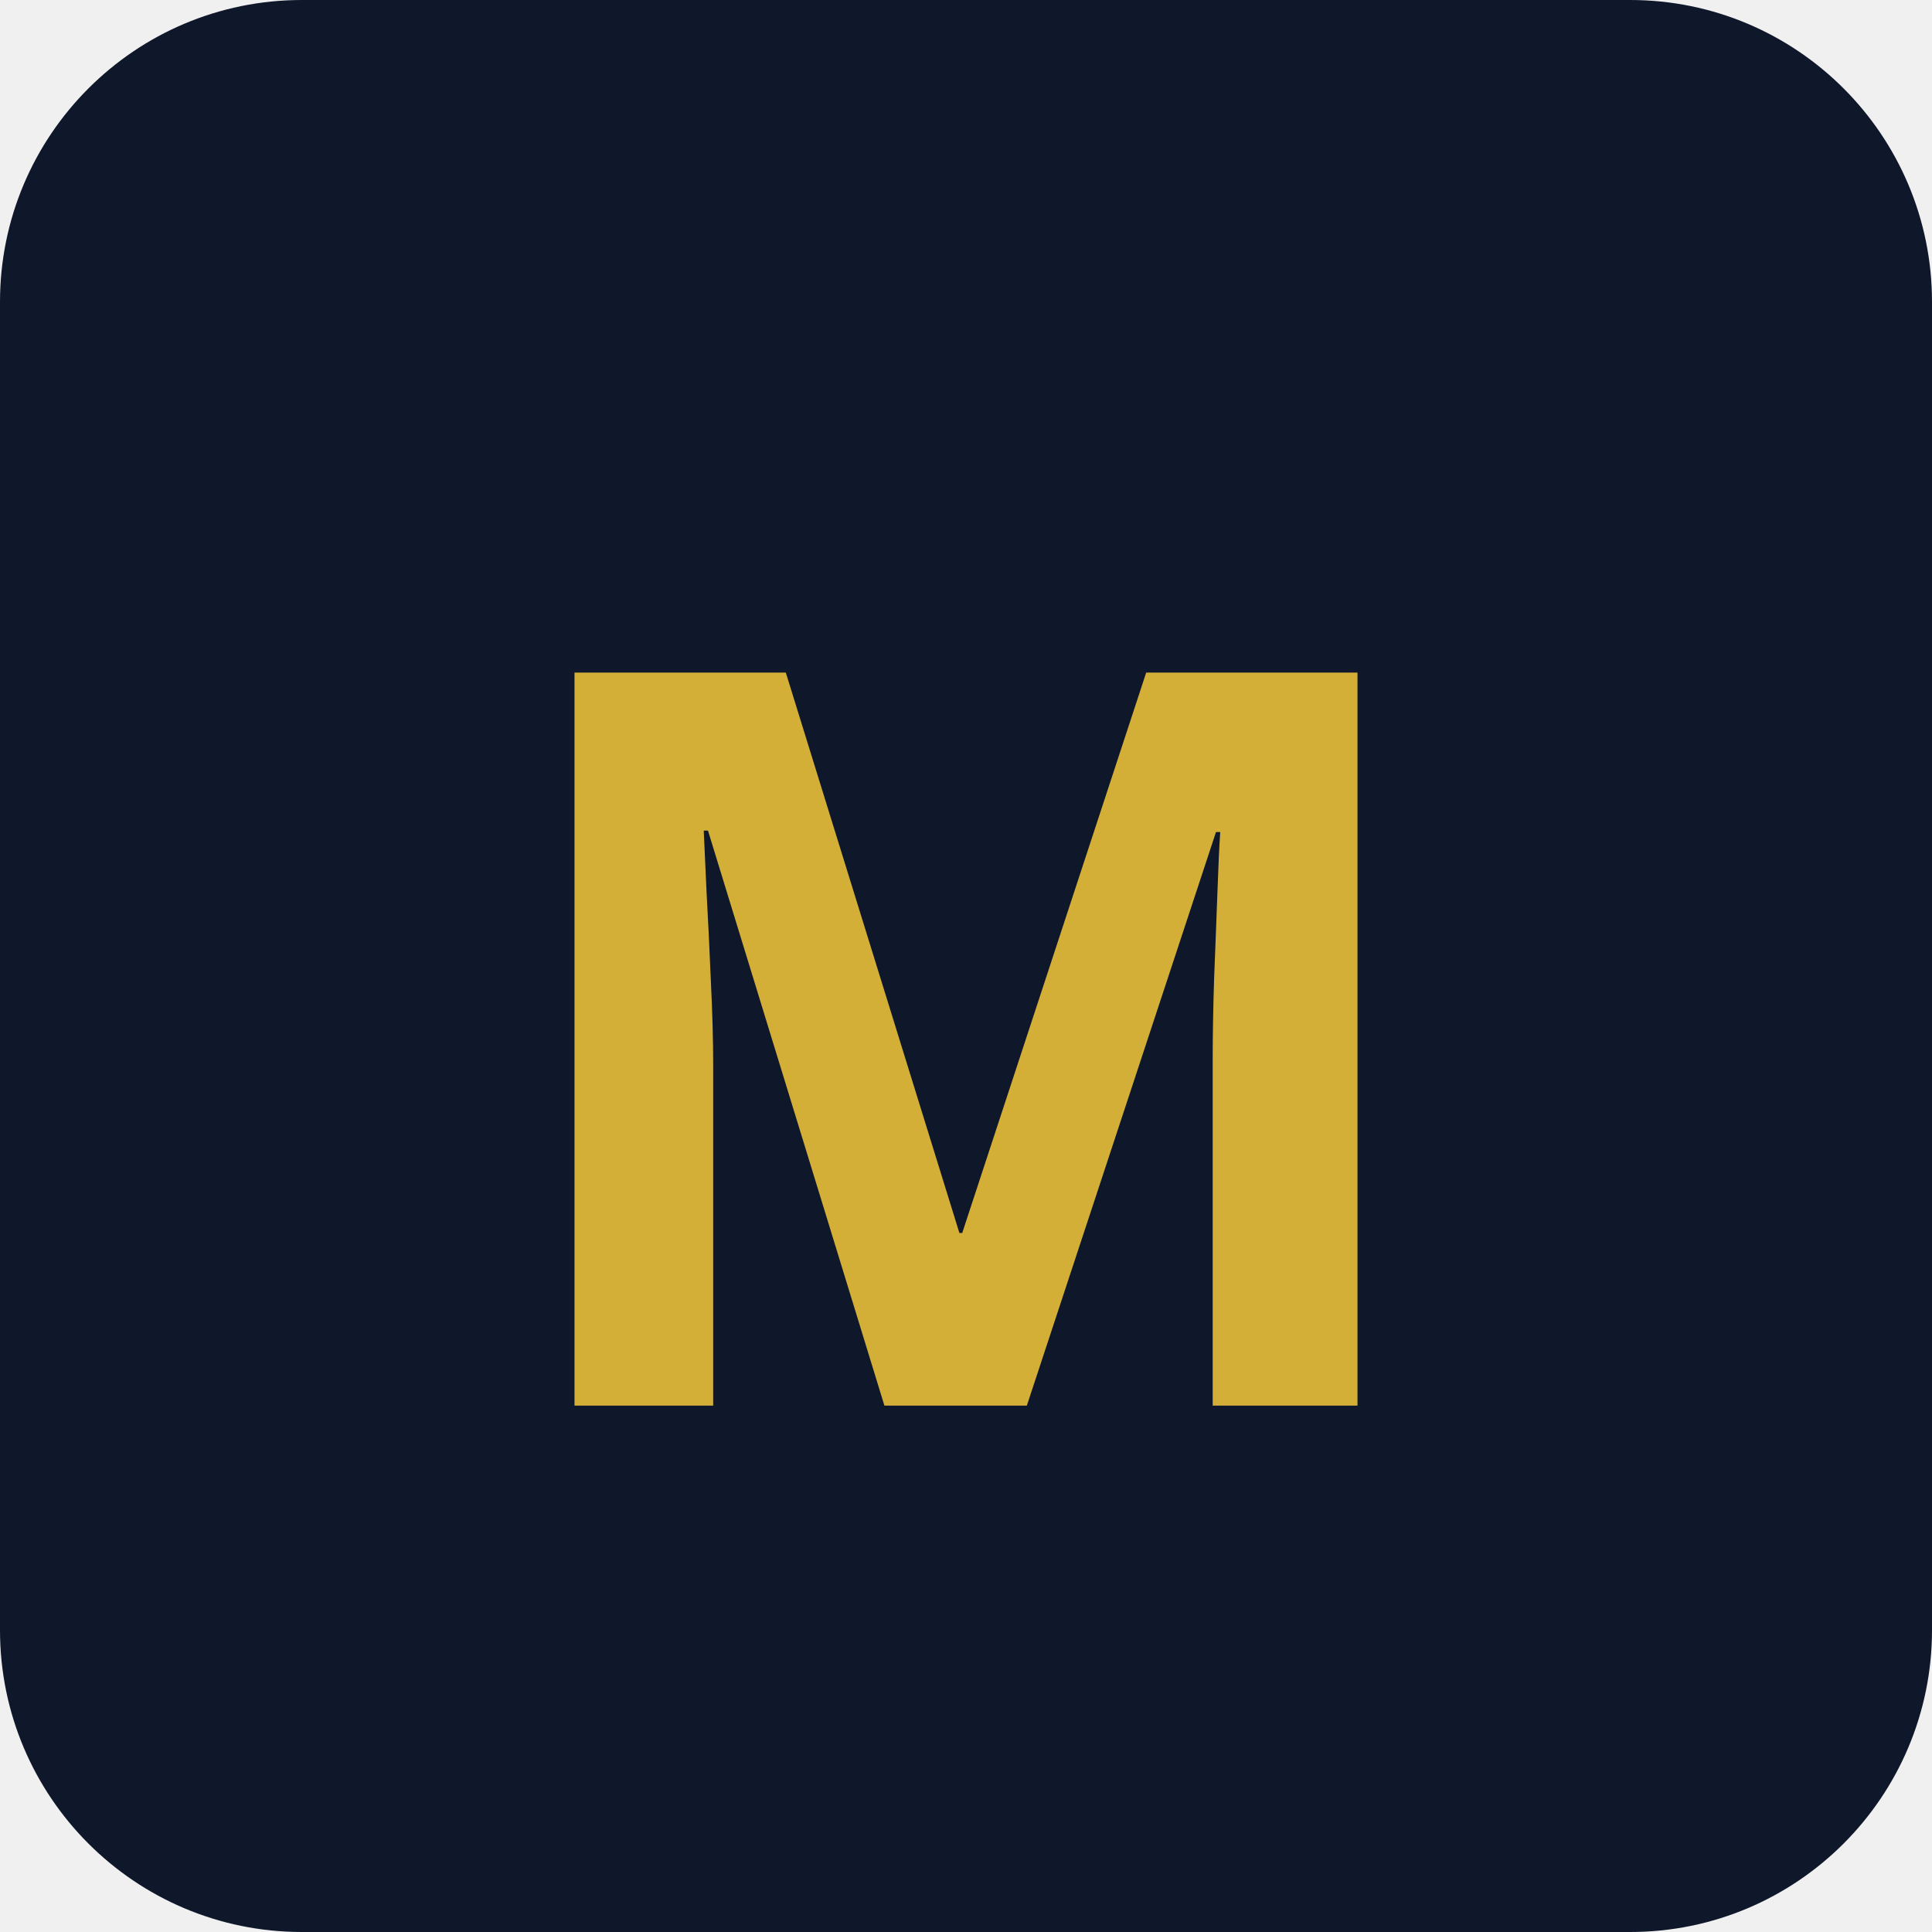
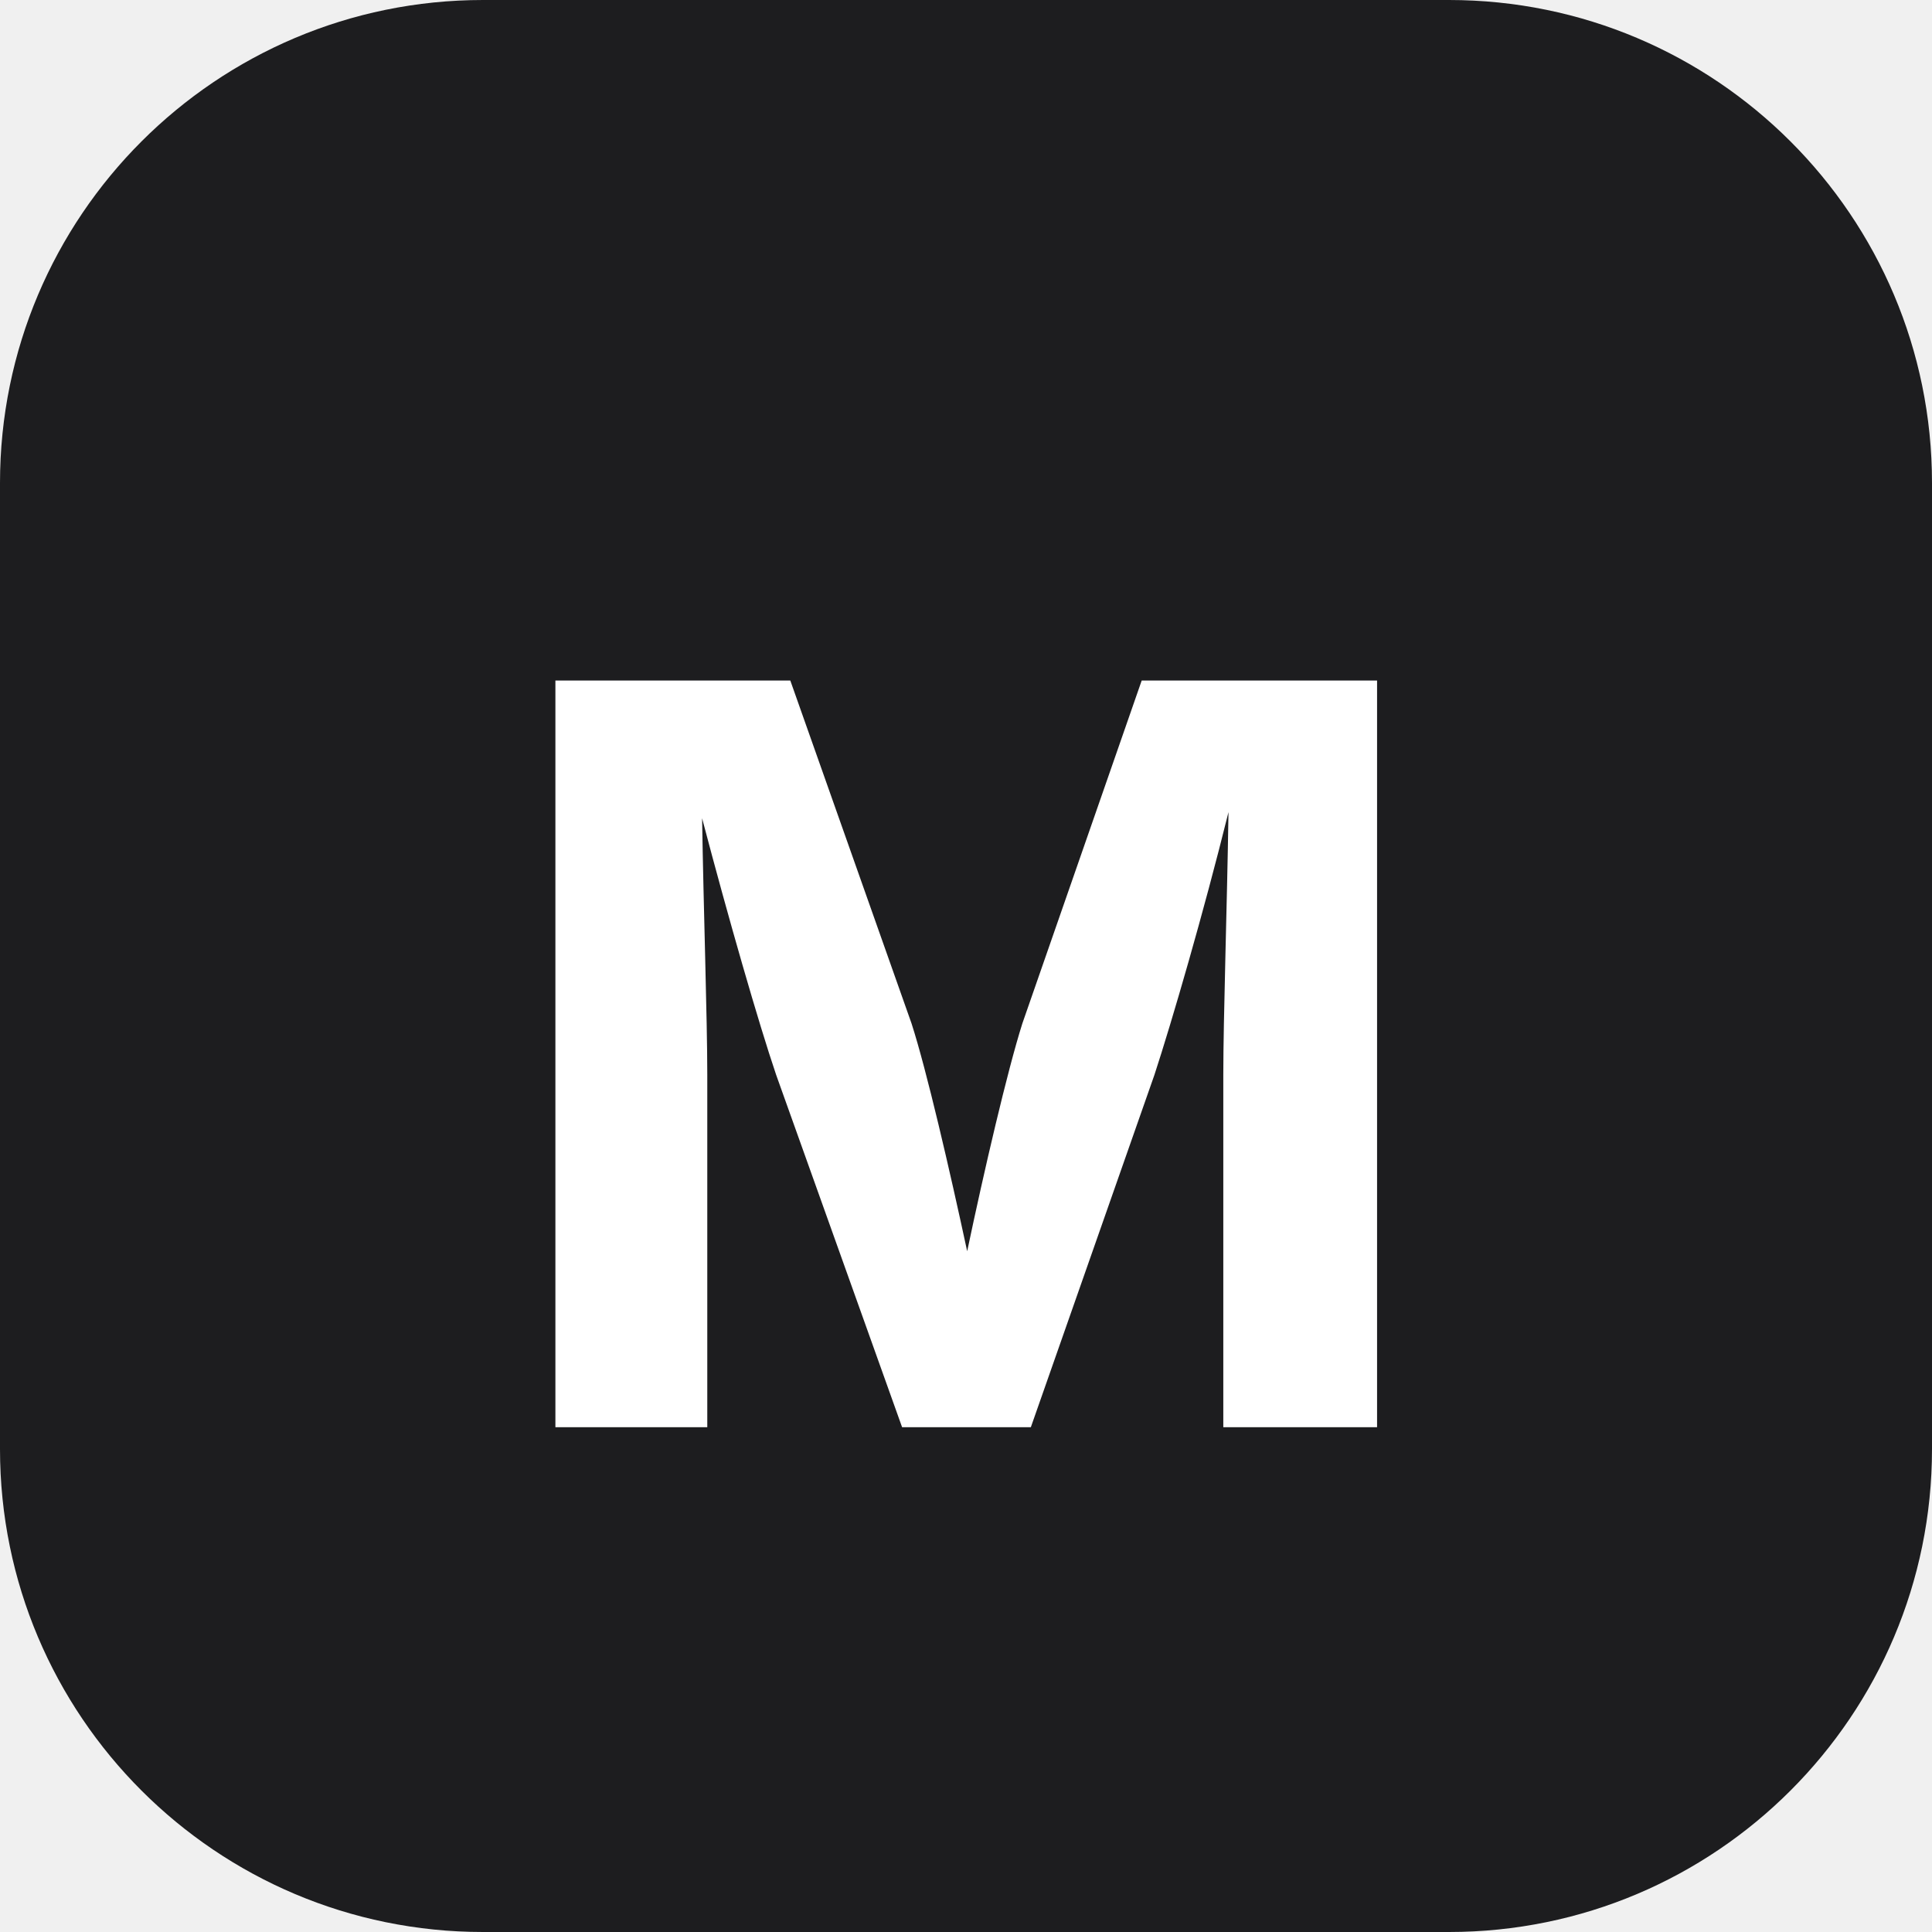
<svg xmlns="http://www.w3.org/2000/svg" viewBox="0 0 64 64">
-   <rect width="64" height="64" rx="10" fill="#0F172A" />
-   <text x="50%" y="54%" text-anchor="middle" dominant-baseline="middle" font-family="ui-sans-serif,system-ui" font-weight="800" font-size="34" fill="#D4AF37">M</text>
+   <rect width="64" height="64" rx="16" fill="#1D1D1F" />
+   <text x="50%" y="54%" text-anchor="middle" dominant-baseline="middle" font-family="-apple-system,ui-sans-serif,system-ui" font-weight="700" font-size="34" fill="#FFFFFF">M</text>
</svg>
